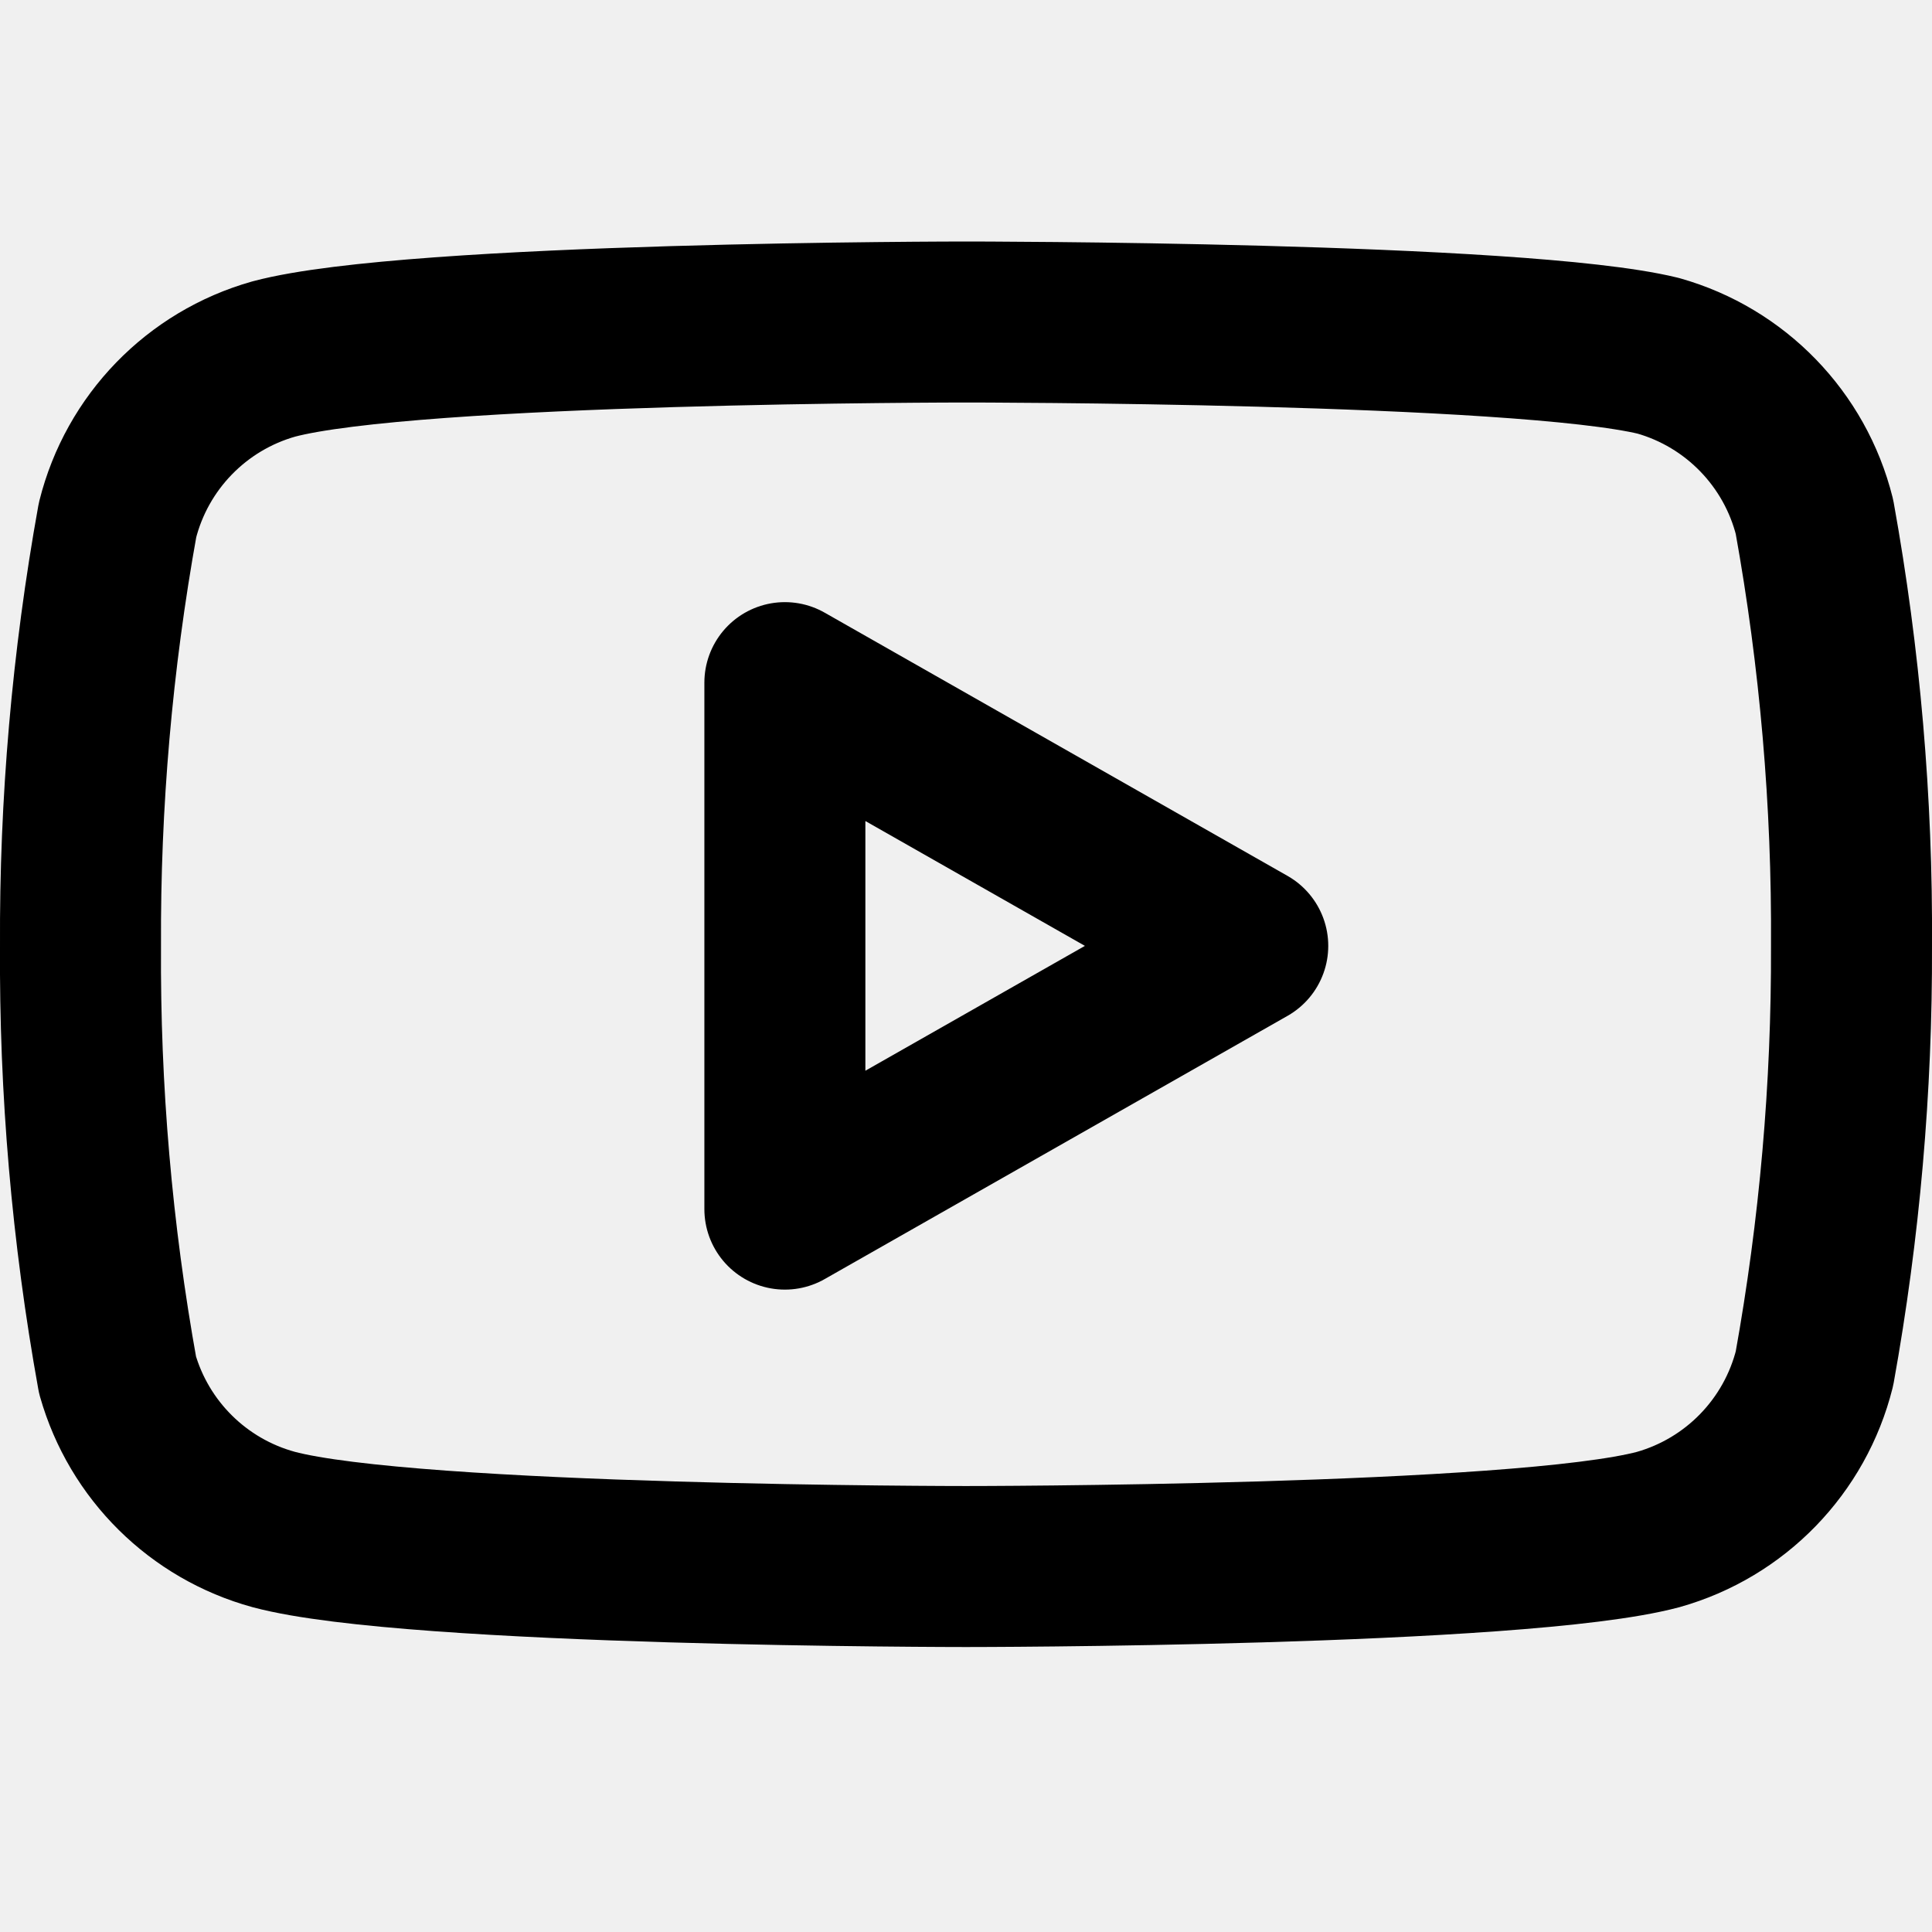
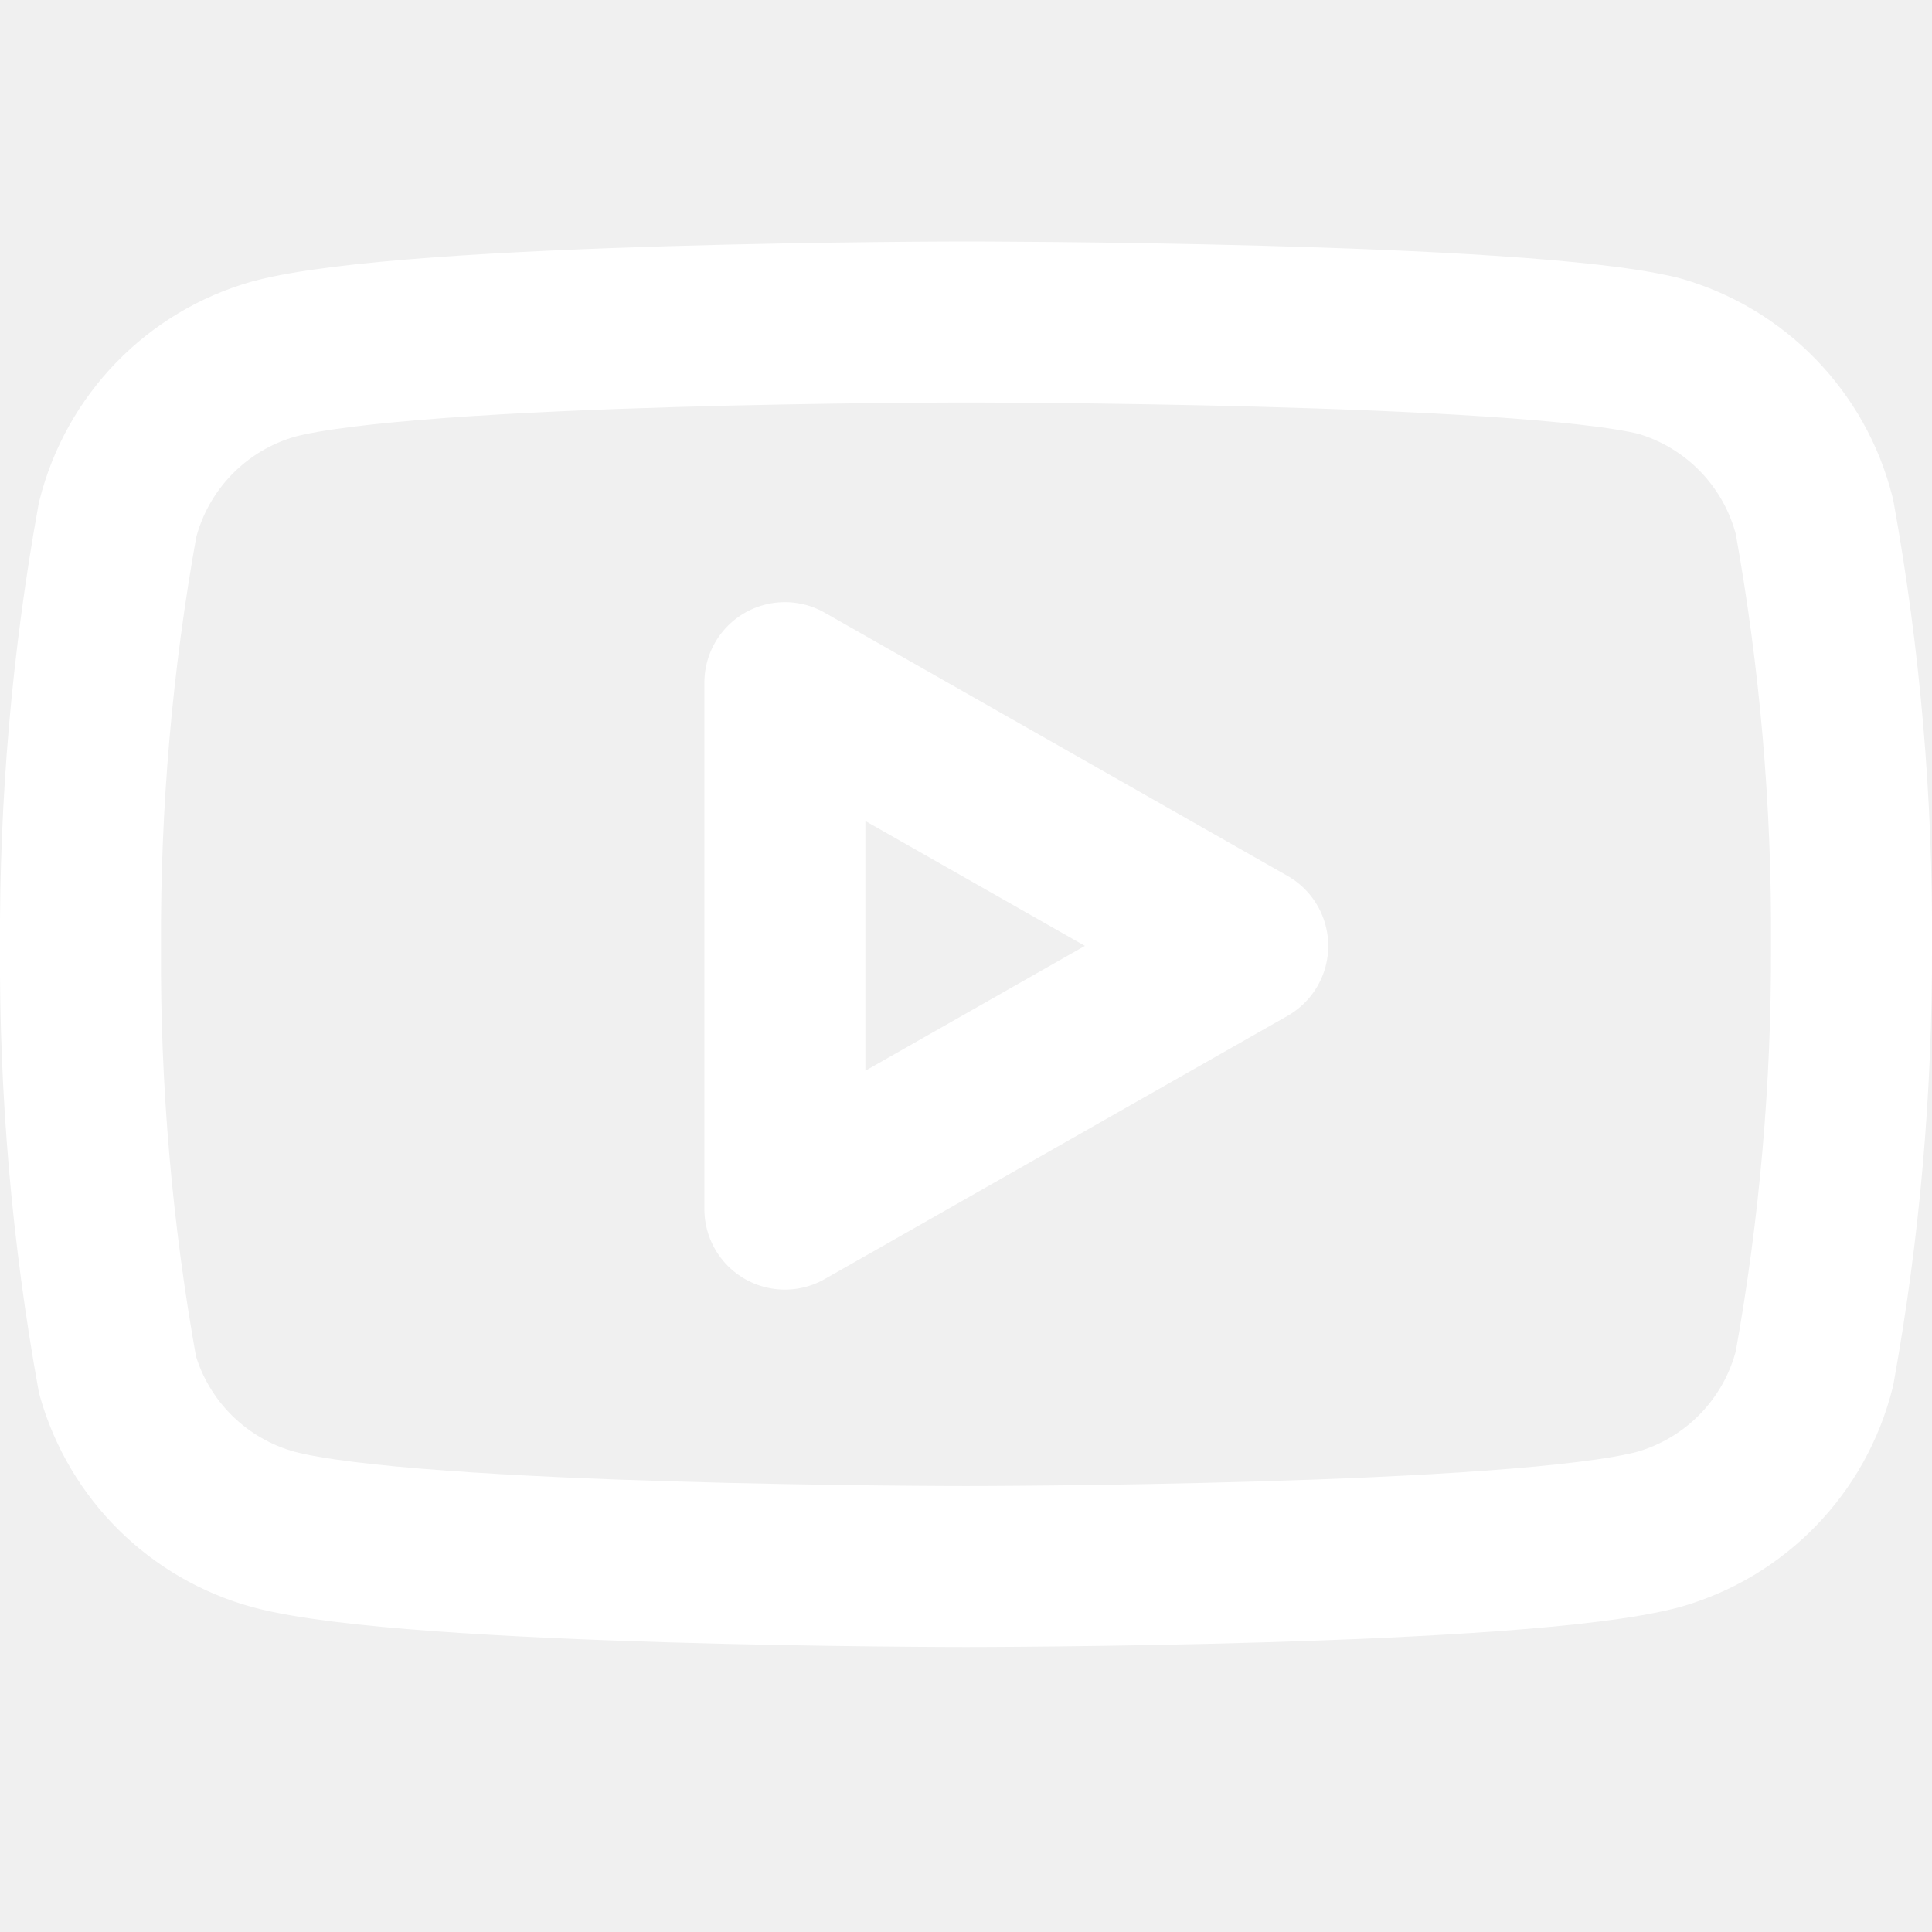
- <svg xmlns="http://www.w3.org/2000/svg" width="24" height="24" viewBox="0 0 24 24" fill="none" stroke="currentColor" stroke-width="2" stroke-linecap="round" stroke-linejoin="round" class="feather feather-youtube">
+ <svg xmlns="http://www.w3.org/2000/svg" width="24" height="24" viewBox="0 0 24 24" fill="none" stroke="#fff" stroke-width="2" stroke-linecap="round" stroke-linejoin="round" class="feather feather-youtube">
  <path d="M22.54 6.42a2.78 2.78 0 0 0-1.94-2C18.88 4 12 4 12 4s-6.88 0-8.6.46a2.78 2.78 0 0 0-1.94 2A29 29 0 0 0 1 11.75a29 29 0 0 0 .46 5.33A2.78 2.78 0 0 0 3.4 19c1.72.46 8.6.46 8.6.46s6.88 0 8.6-.46a2.78 2.78 0 0 0 1.94-2 29 29 0 0 0 .46-5.25 29 29 0 0 0-.46-5.33z" />
  <polygon points="9.75 15.02 15.5 11.75 9.75 8.48 9.75 15.02" />
</svg>
